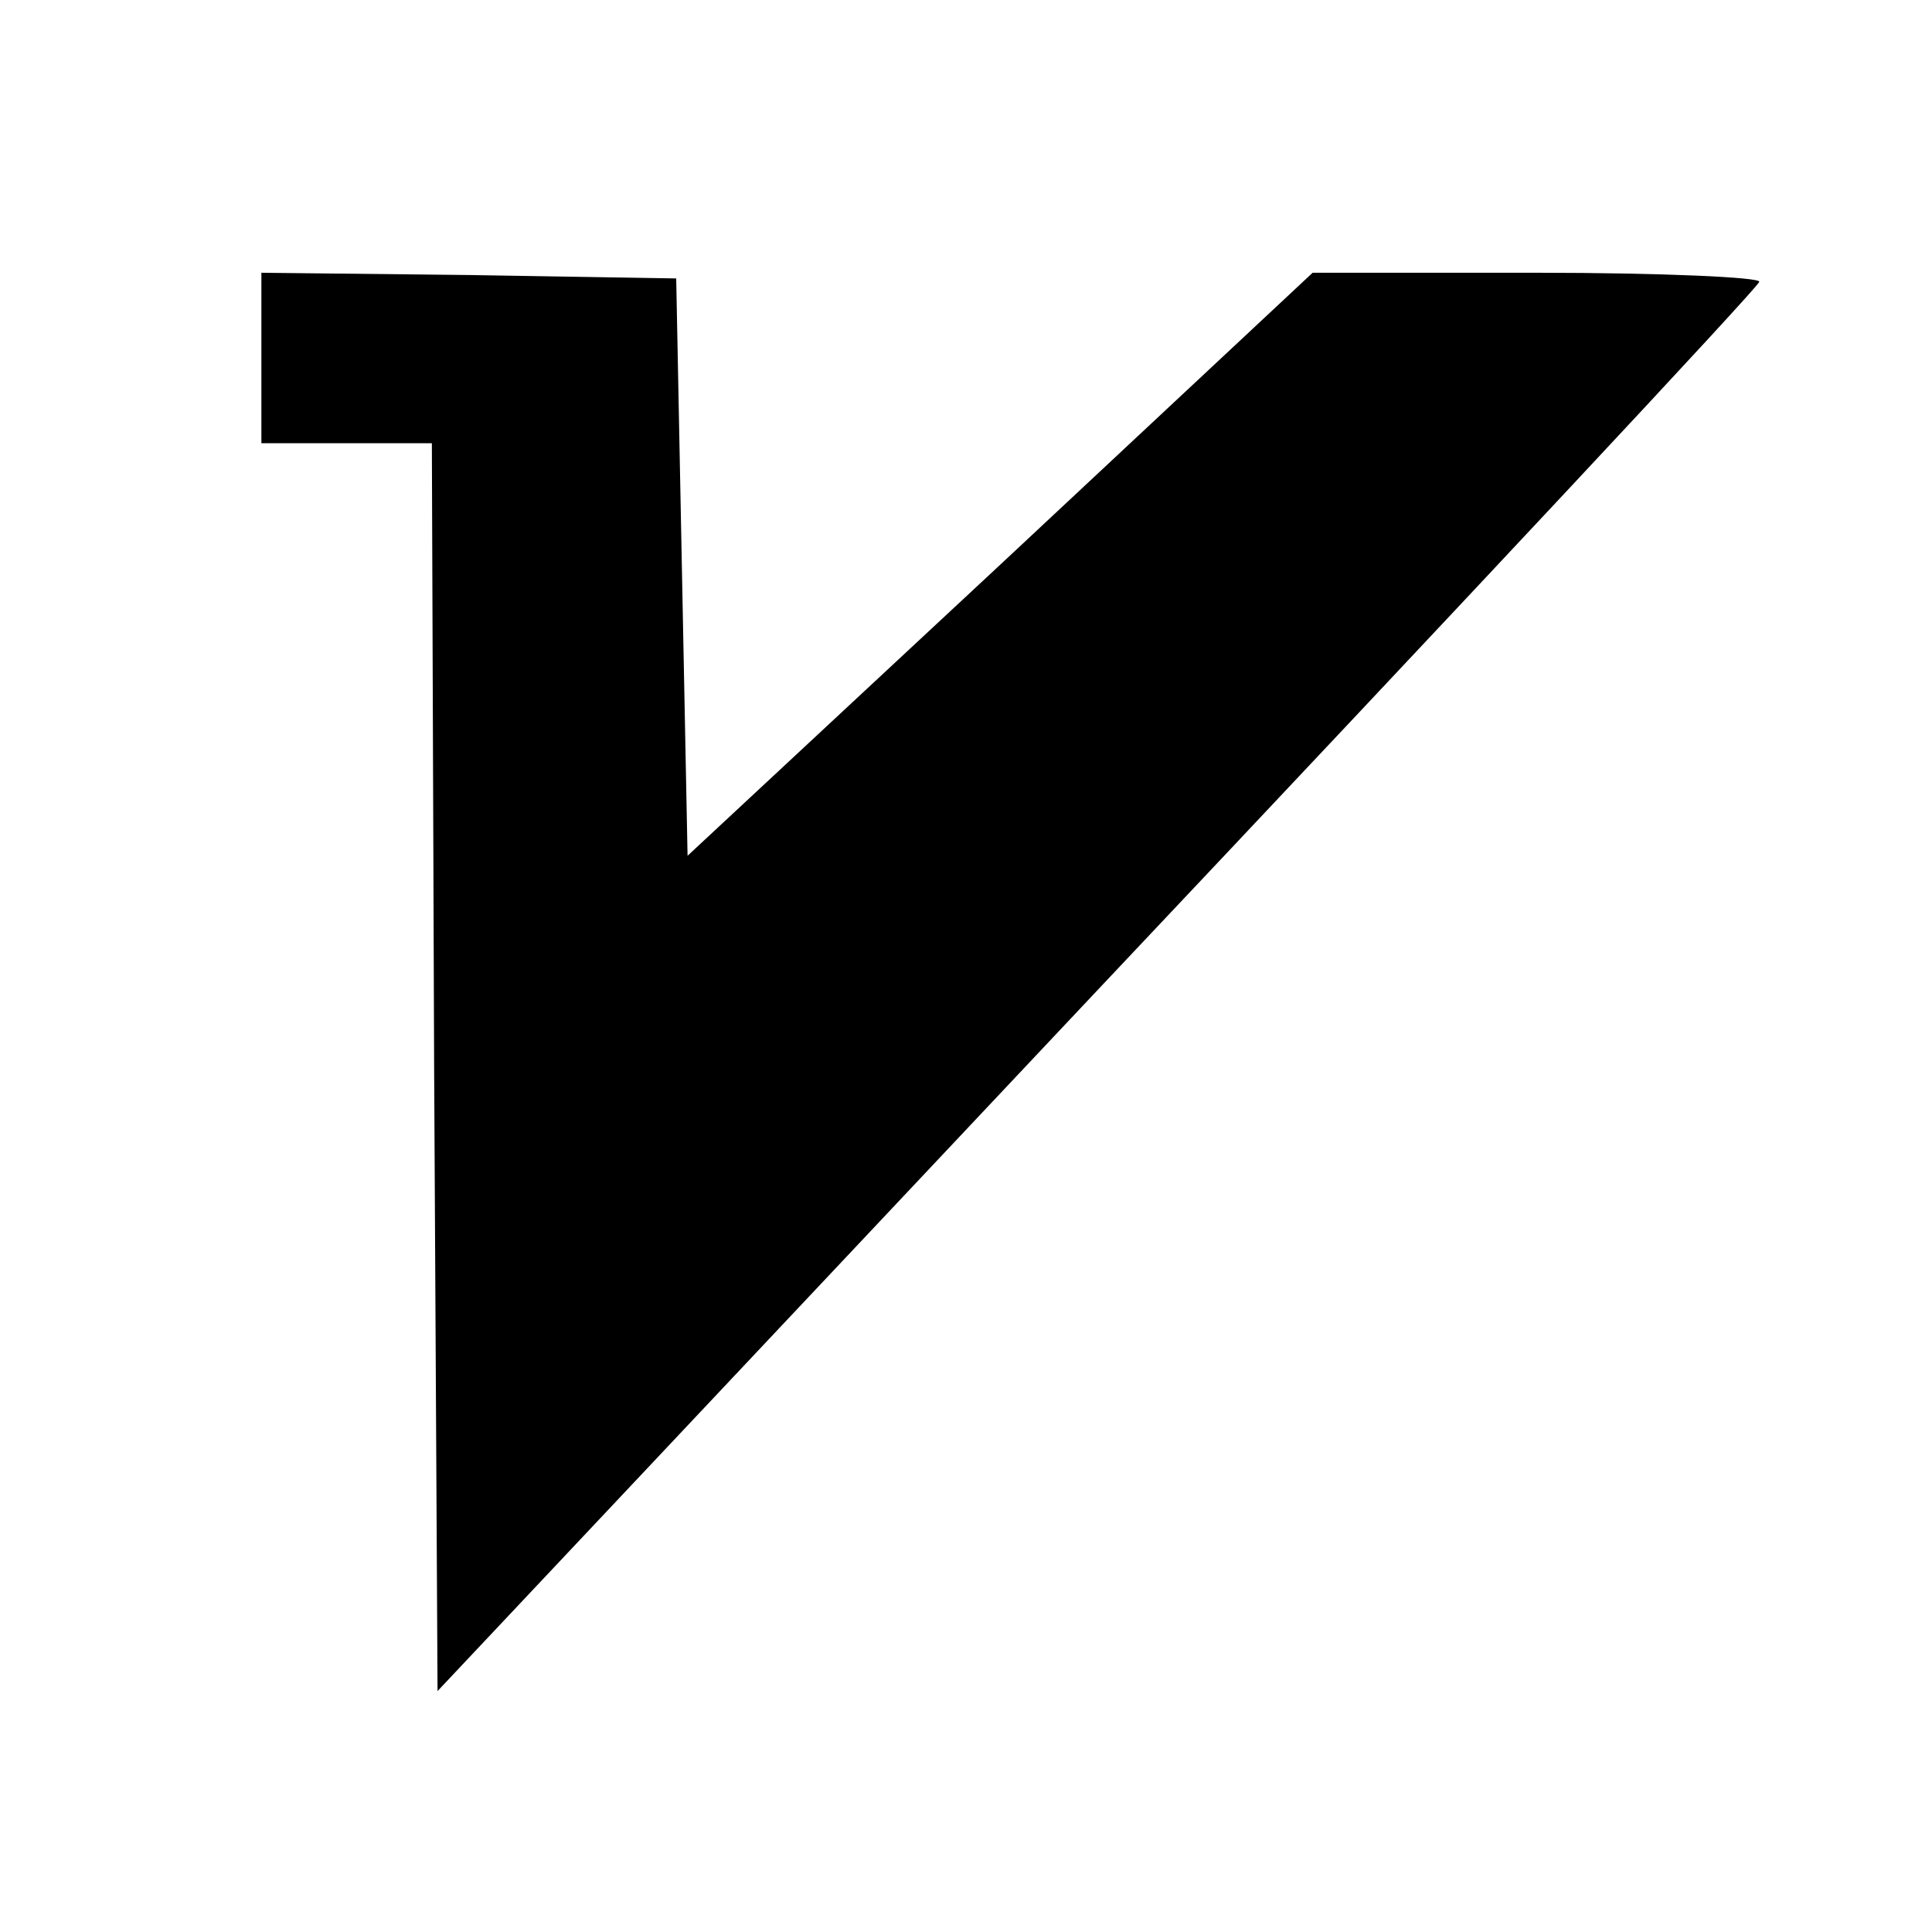
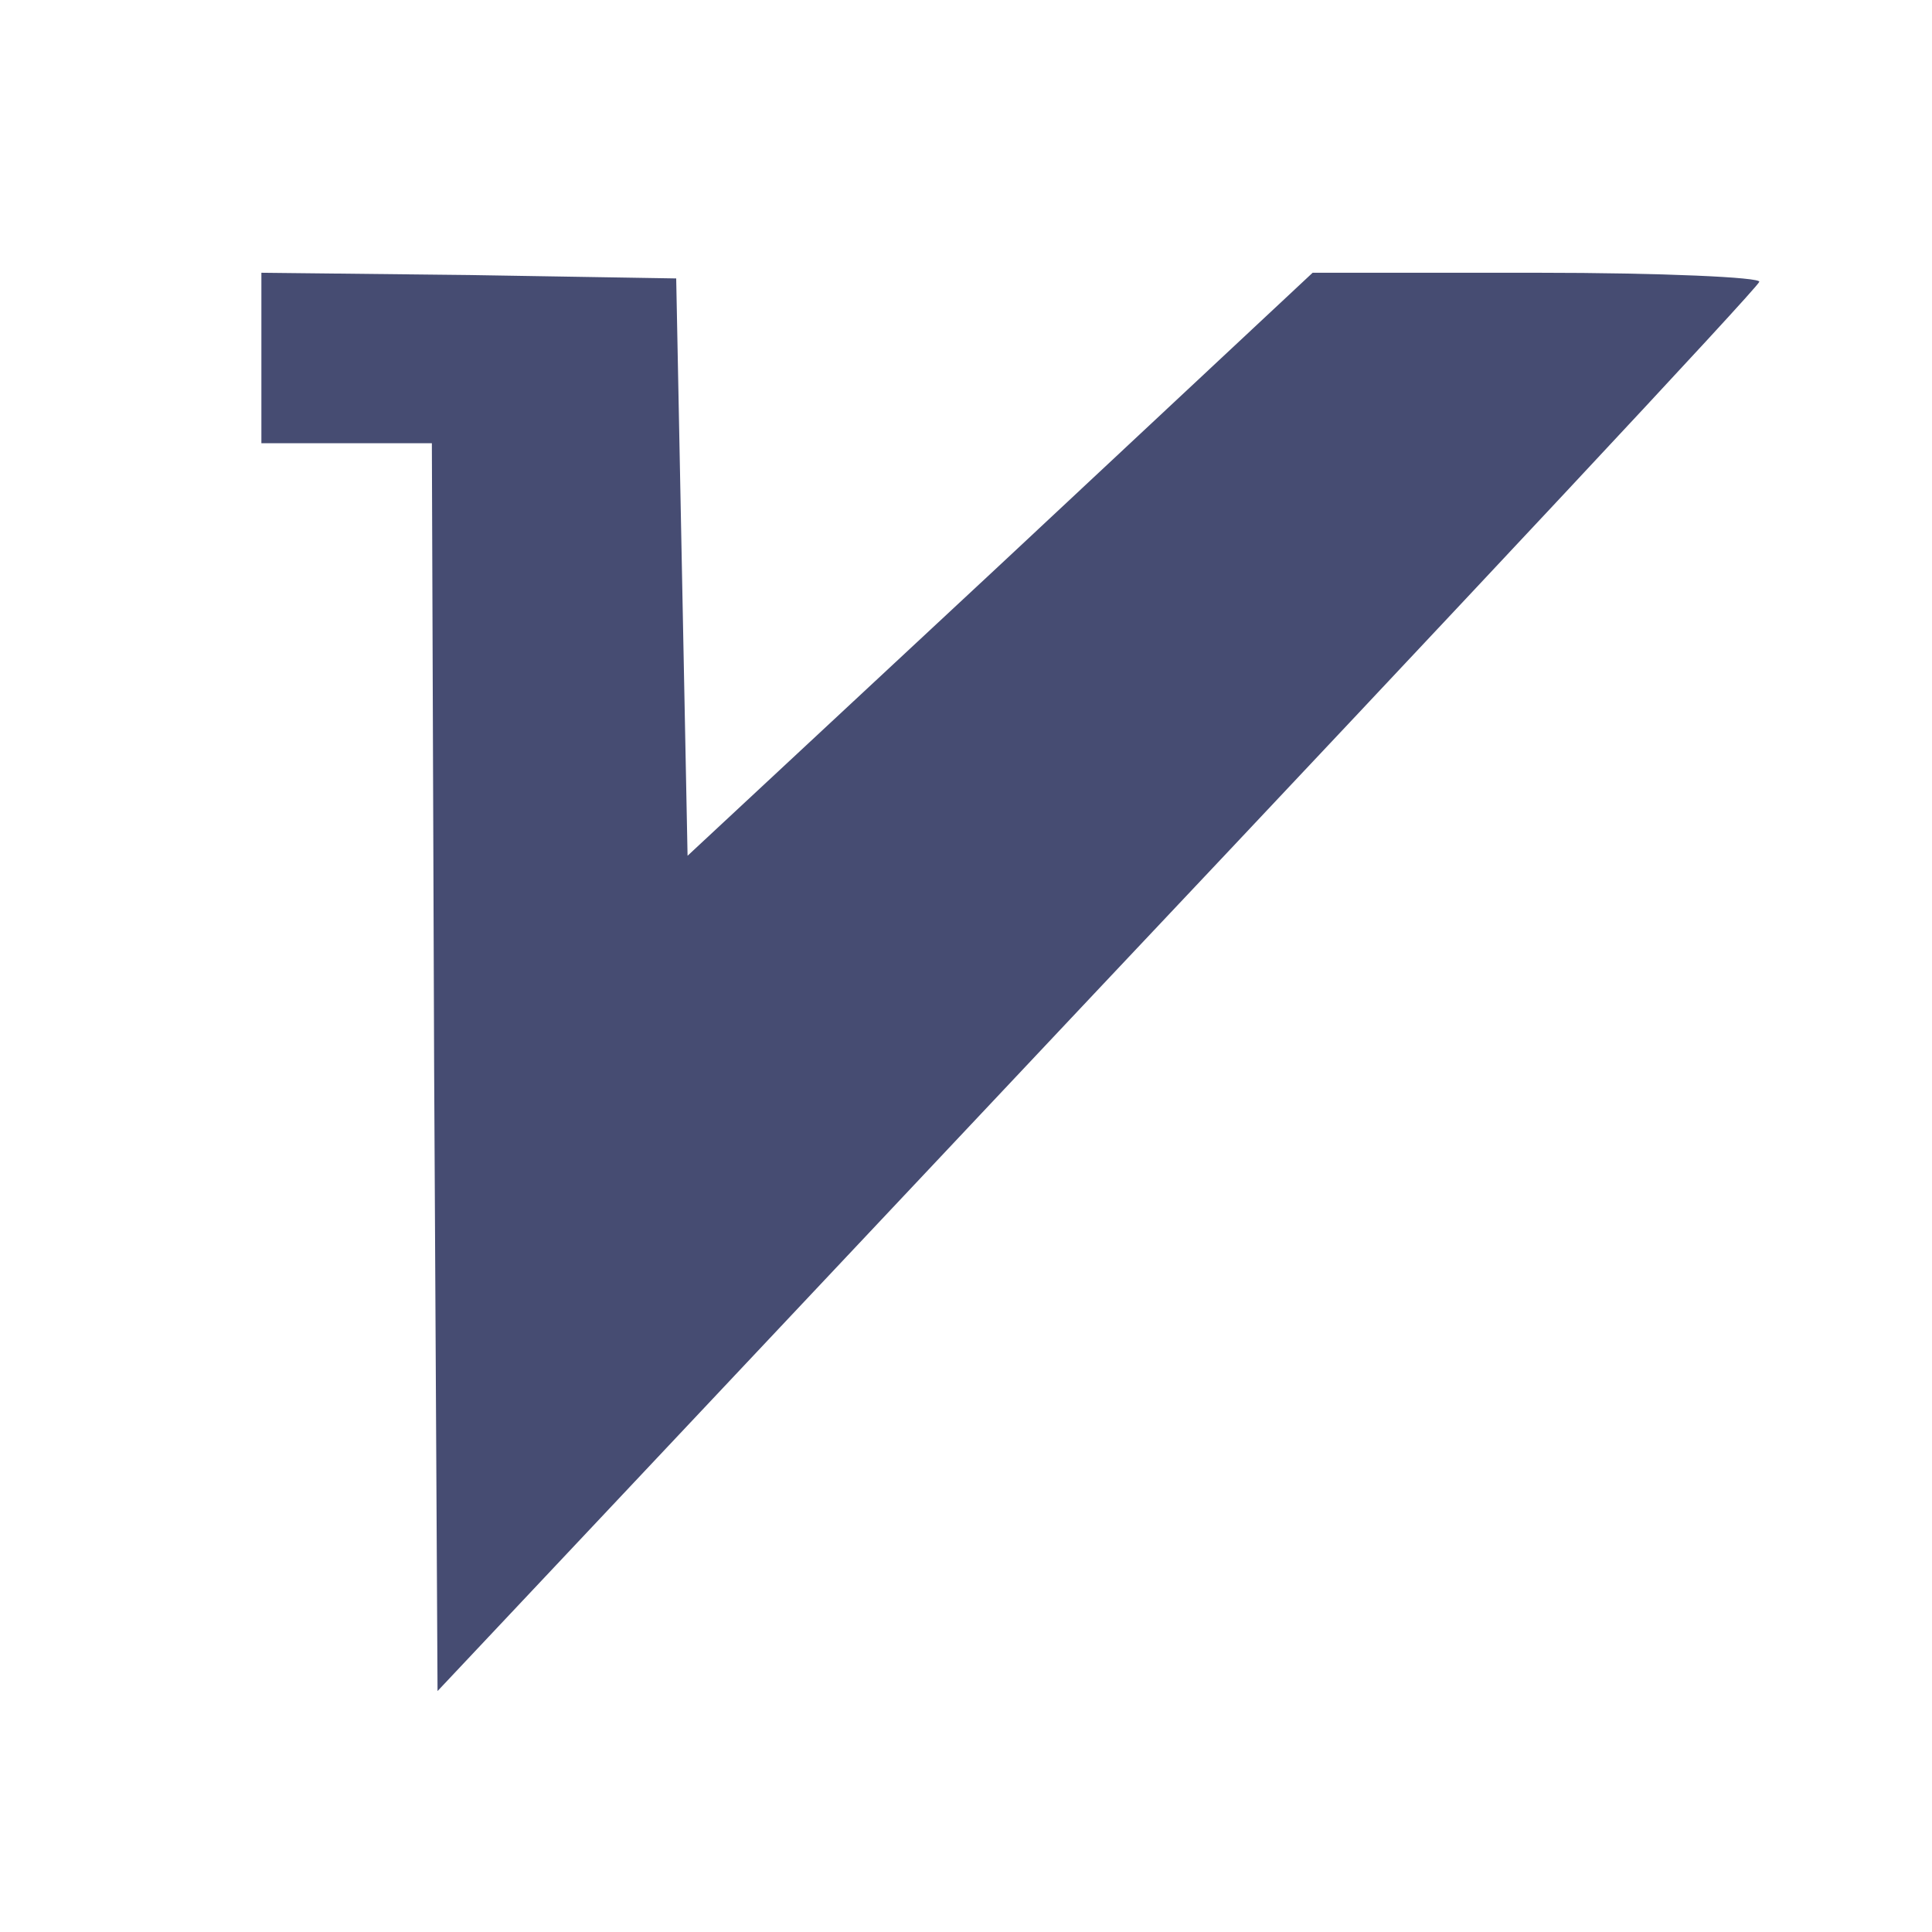
- <svg xmlns="http://www.w3.org/2000/svg" version="1.0" class="w-6 h-6 svgicon" viewBox="0 0 170 170" preserveAspectRatio="xMidYMid meet">
+ <svg xmlns="http://www.w3.org/2000/svg" version="1.0" viewBox="0 0 170 170" preserveAspectRatio="xMidYMid meet" fill="#464c72">
  <g transform="translate(0,170) scale(0.1,-0.1)" stroke="none">
    <path d="M230 1385 l0 -75 75 0 75 0 2 -549 3 -549 580 616 c319 338 582 619 583 624 2 4 -86 8 -195 8 l-198 0 -275 -257 -275 -256 -5 254 -5 254 -182 3 -183 2 0 -75z" />
  </g>
</svg>
